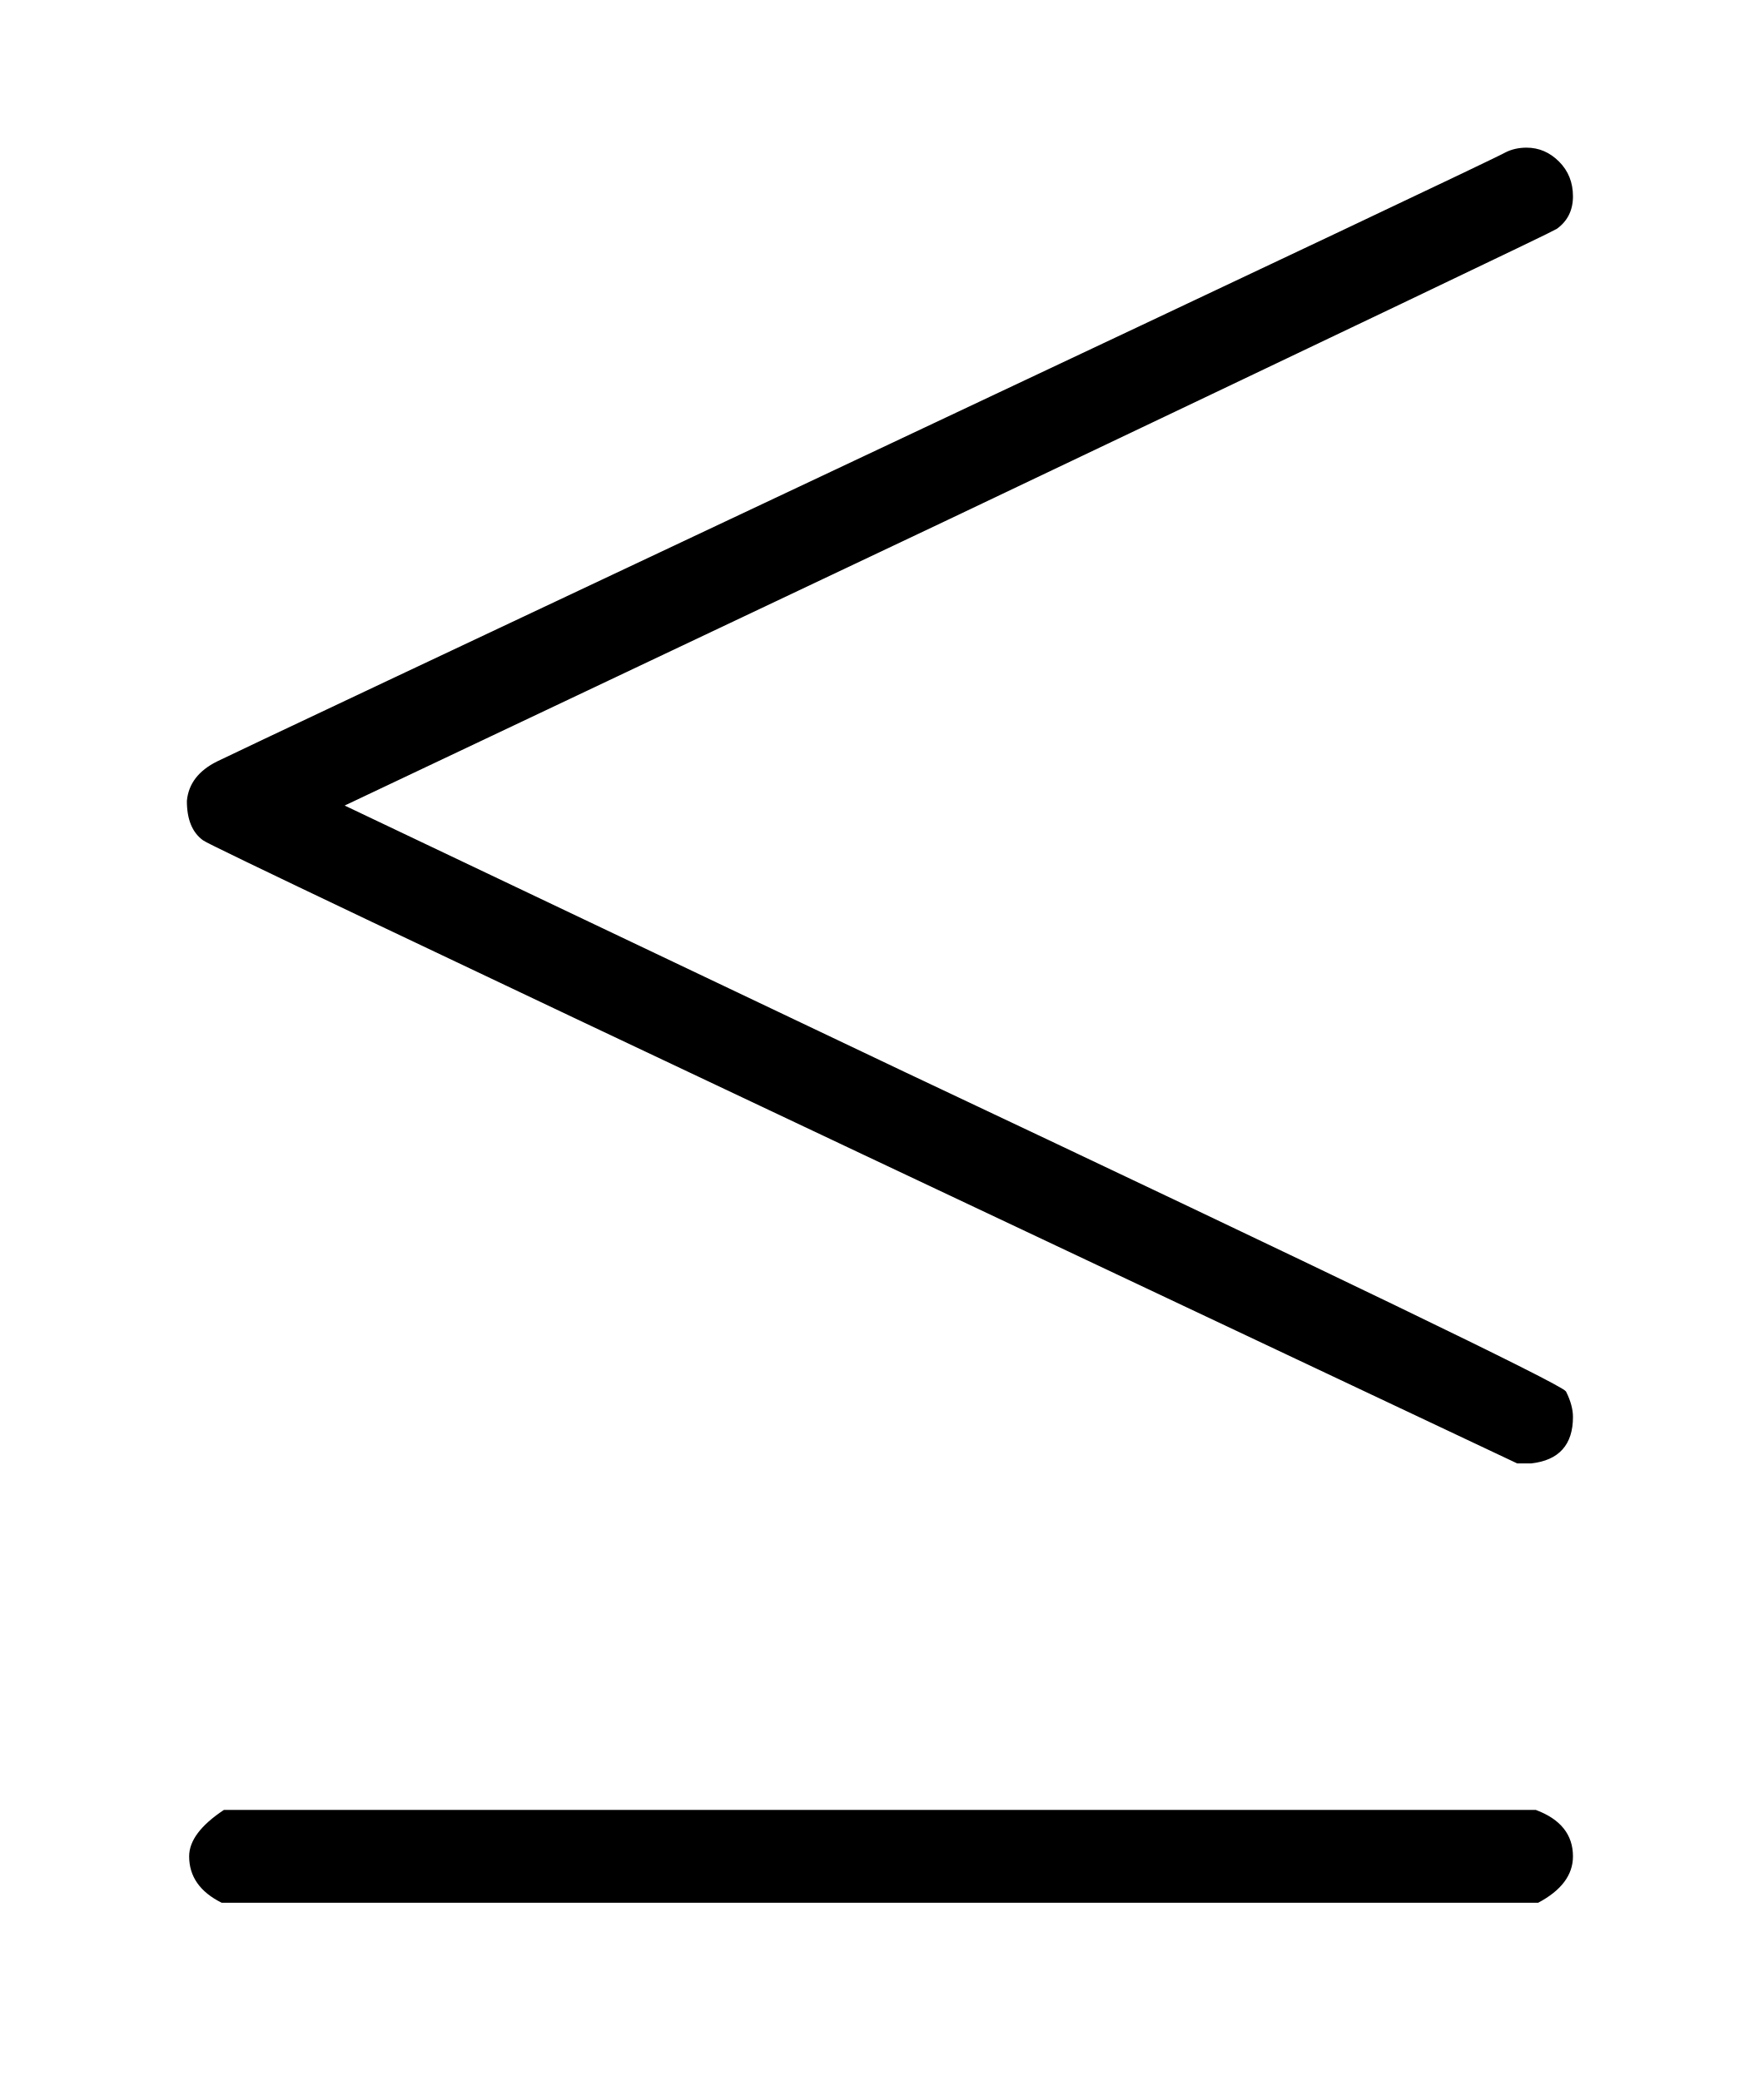
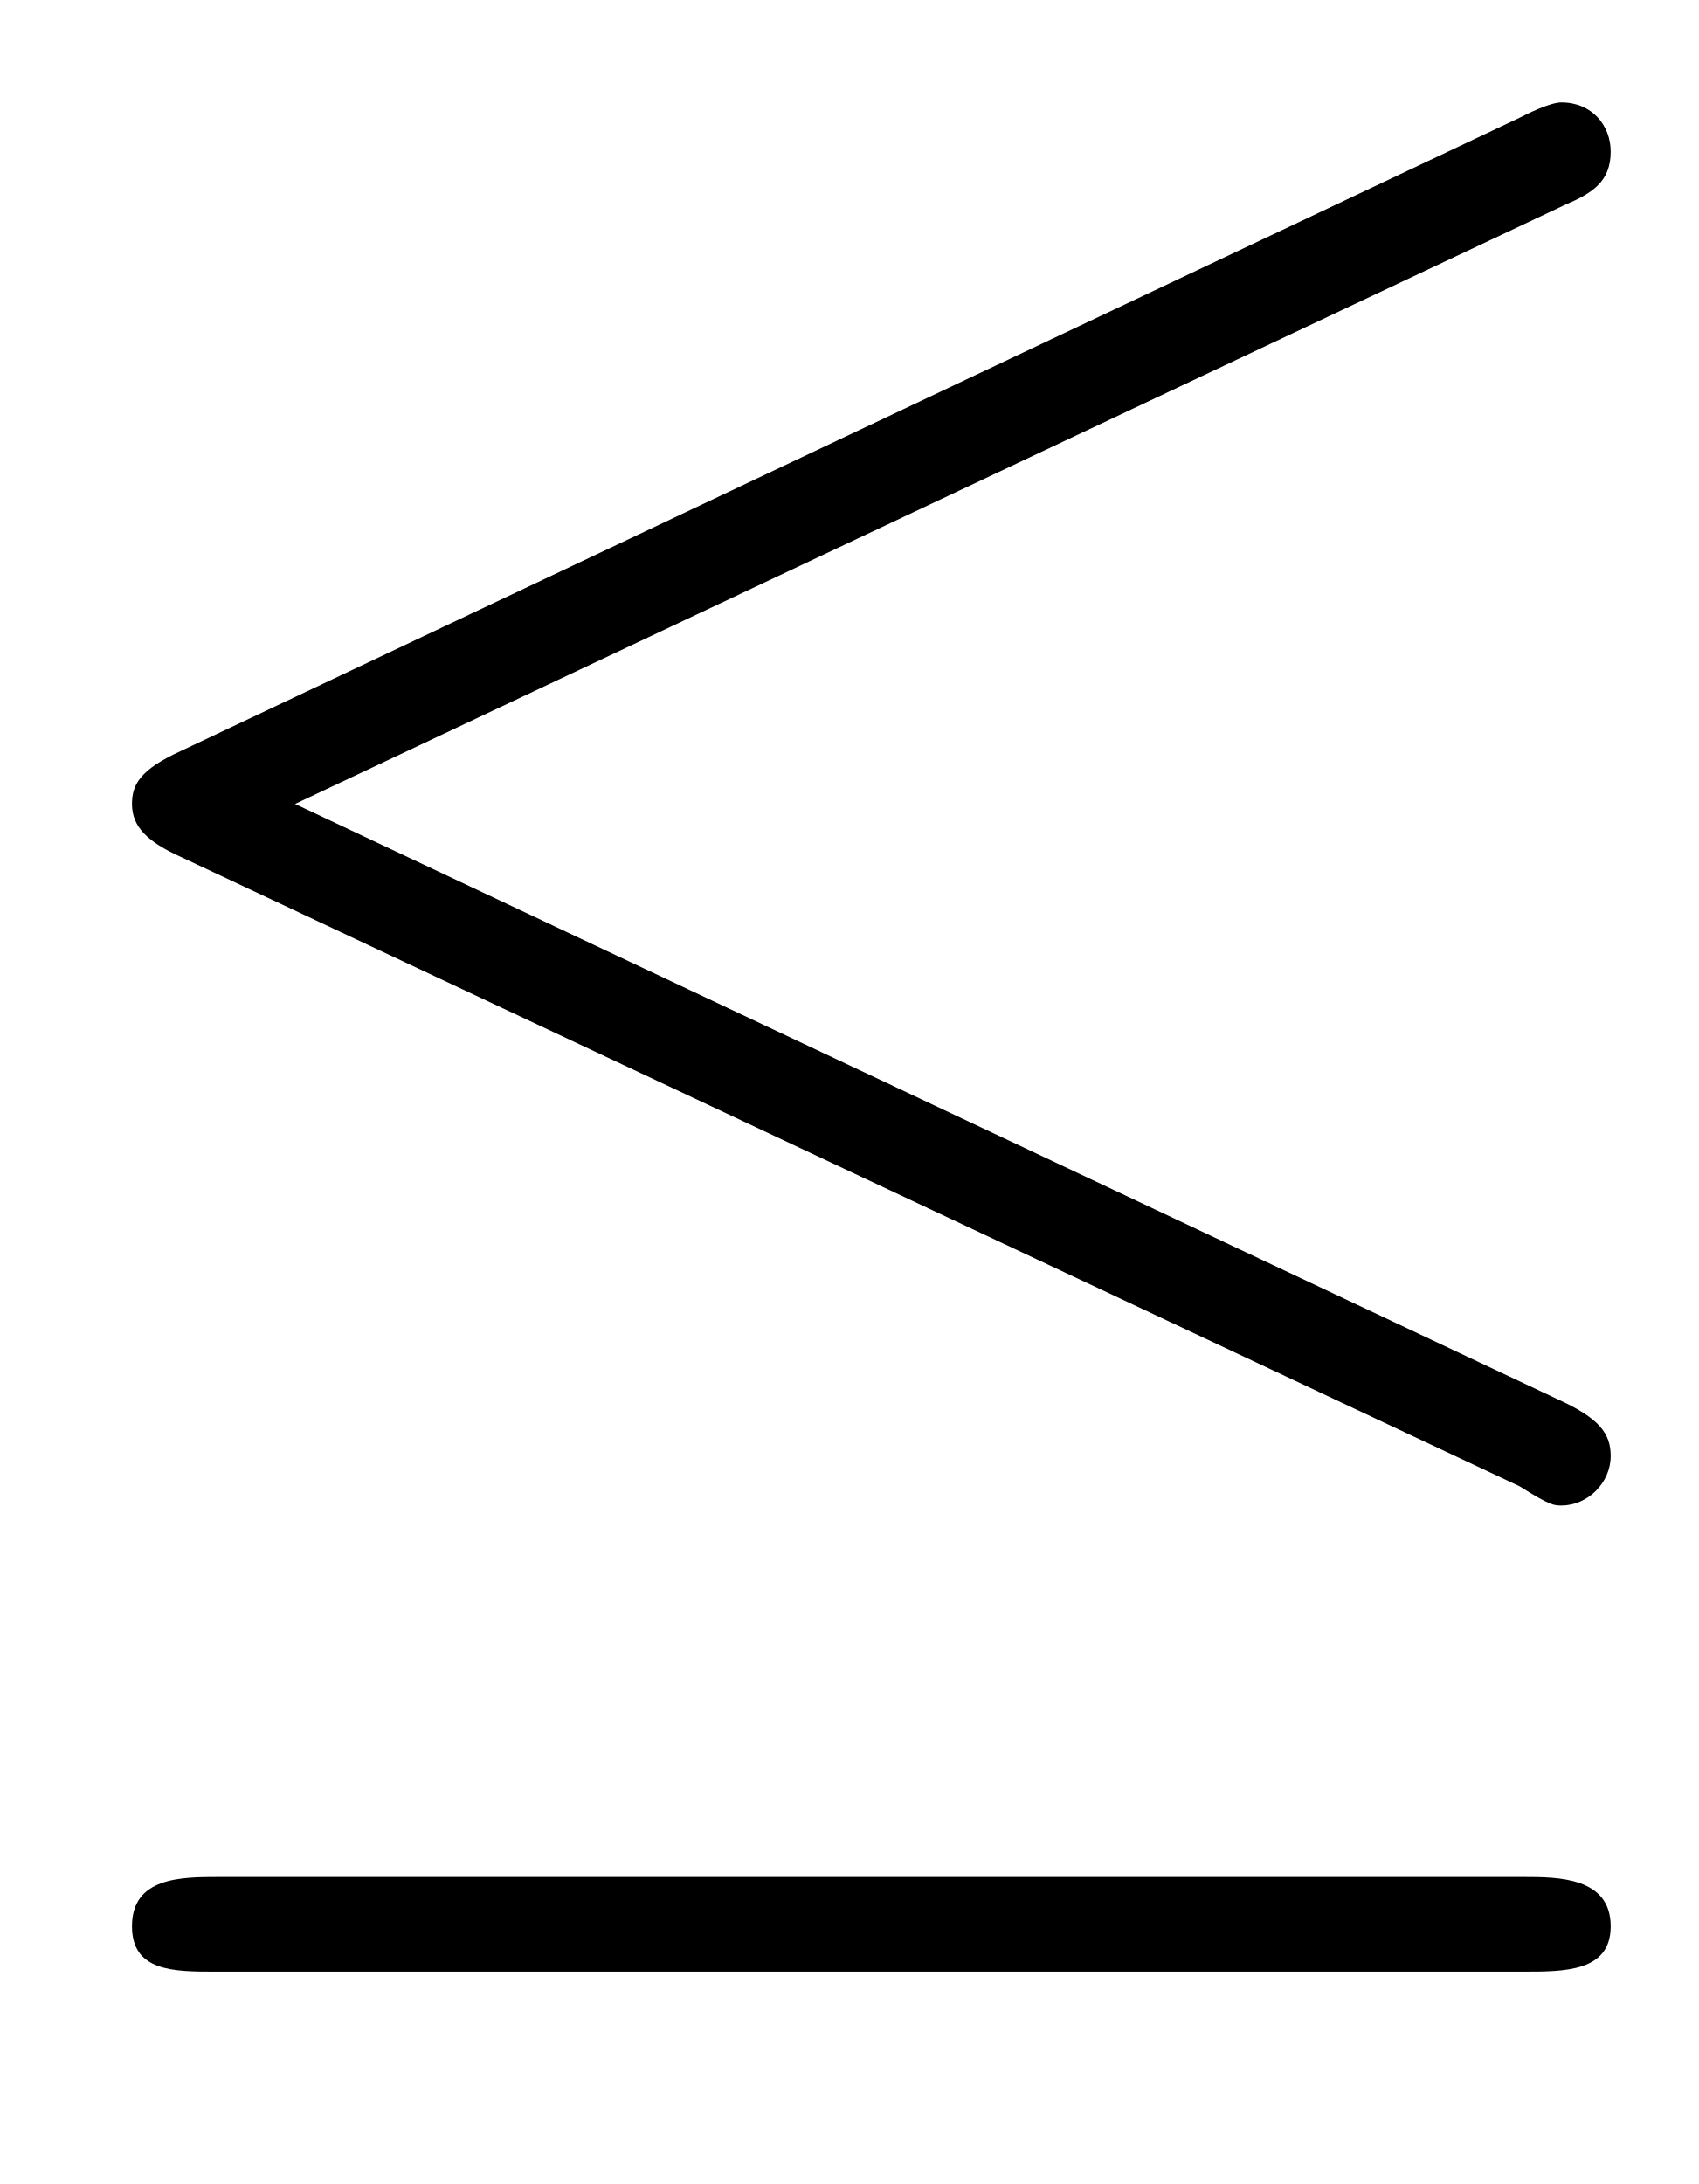
- <svg xmlns="http://www.w3.org/2000/svg" xmlns:xlink="http://www.w3.org/1999/xlink" width="1.808ex" height="2.134ex" style="vertical-align: -0.505ex;" viewBox="0 -701.7 778.5 918.9" role="img" focusable="false" aria-hidden="true">
-   <defs id="MathJax_SVG_glyphs">
-     <path stroke-width="1" id="MJMATHI-78" d="M52 289Q59 331 106 386T222 442Q257 442 286 424T329 379Q371 442 430 442Q467 442 494 420T522 361Q522 332 508 314T481 292T458 288Q439 288 427 299T415 328Q415 374 465 391Q454 404 425 404Q412 404 406 402Q368 386 350 336Q290 115 290 78Q290 50 306 38T341 26Q378 26 414 59T463 140Q466 150 469 151T485 153H489Q504 153 504 145Q504 144 502 134Q486 77 440 33T333 -11Q263 -11 227 52Q186 -10 133 -10H127Q78 -10 57 16T35 71Q35 103 54 123T99 143Q142 143 142 101Q142 81 130 66T107 46T94 41L91 40Q91 39 97 36T113 29T132 26Q168 26 194 71Q203 87 217 139T245 247T261 313Q266 340 266 352Q266 380 251 392T217 404Q177 404 142 372T93 290Q91 281 88 280T72 278H58Q52 284 52 289Z" />
-     <path stroke-width="1" id="MJMAIN-3D" d="M56 347Q56 360 70 367H707Q722 359 722 347Q722 336 708 328L390 327H72Q56 332 56 347ZM56 153Q56 168 72 173H708Q722 163 722 153Q722 140 707 133H70Q56 140 56 153Z" />
-     <path stroke-width="1" id="MJMAIN-73" d="M295 316Q295 356 268 385T190 414Q154 414 128 401Q98 382 98 349Q97 344 98 336T114 312T157 287Q175 282 201 278T245 269T277 256Q294 248 310 236T342 195T359 133Q359 71 321 31T198 -10H190Q138 -10 94 26L86 19L77 10Q71 4 65 -1L54 -11H46H42Q39 -11 33 -5V74V132Q33 153 35 157T45 162H54Q66 162 70 158T75 146T82 119T101 77Q136 26 198 26Q295 26 295 104Q295 133 277 151Q257 175 194 187T111 210Q75 227 54 256T33 318Q33 357 50 384T93 424T143 442T187 447H198Q238 447 268 432L283 424L292 431Q302 440 314 448H322H326Q329 448 335 442V310L329 304H301Q295 310 295 316Z" />
-     <path stroke-width="1" id="MJMAIN-69" d="M69 609Q69 637 87 653T131 669Q154 667 171 652T188 609Q188 579 171 564T129 549Q104 549 87 564T69 609ZM247 0Q232 3 143 3Q132 3 106 3T56 1L34 0H26V46H42Q70 46 91 49Q100 53 102 60T104 102V205V293Q104 345 102 359T88 378Q74 385 41 385H30V408Q30 431 32 431L42 432Q52 433 70 434T106 436Q123 437 142 438T171 441T182 442H185V62Q190 52 197 50T232 46H255V0H247Z" />
-     <path stroke-width="1" id="MJMAIN-6E" d="M41 46H55Q94 46 102 60V68Q102 77 102 91T102 122T103 161T103 203Q103 234 103 269T102 328V351Q99 370 88 376T43 385H25V408Q25 431 27 431L37 432Q47 433 65 434T102 436Q119 437 138 438T167 441T178 442H181V402Q181 364 182 364T187 369T199 384T218 402T247 421T285 437Q305 442 336 442Q450 438 463 329Q464 322 464 190V104Q464 66 466 59T477 49Q498 46 526 46H542V0H534L510 1Q487 2 460 2T422 3Q319 3 310 0H302V46H318Q379 46 379 62Q380 64 380 200Q379 335 378 343Q372 371 358 385T334 402T308 404Q263 404 229 370Q202 343 195 315T187 232V168V108Q187 78 188 68T191 55T200 49Q221 46 249 46H265V0H257L234 1Q210 2 183 2T145 3Q42 3 33 0H25V46H41Z" />
-     <path stroke-width="1" id="MJMATHI-3C0" d="M132 -11Q98 -11 98 22V33L111 61Q186 219 220 334L228 358H196Q158 358 142 355T103 336Q92 329 81 318T62 297T53 285Q51 284 38 284Q19 284 19 294Q19 300 38 329T93 391T164 429Q171 431 389 431Q549 431 553 430Q573 423 573 402Q573 371 541 360Q535 358 472 358H408L405 341Q393 269 393 222Q393 170 402 129T421 65T431 37Q431 20 417 5T381 -10Q370 -10 363 -7T347 17T331 77Q330 86 330 121Q330 170 339 226T357 318T367 358H269L268 354Q268 351 249 275T206 114T175 17Q164 -11 132 -11Z" />
-     <path stroke-width="1" id="MJMAIN-5C" d="M56 731Q56 740 62 745T75 750Q85 750 92 740Q96 733 270 255T444 -231Q444 -239 438 -244T424 -250Q414 -250 407 -240Q404 -236 230 242T56 731Z" />
-     <path stroke-width="1" id="MJMAIN-65" d="M28 218Q28 273 48 318T98 391T163 433T229 448Q282 448 320 430T378 380T406 316T415 245Q415 238 408 231H126V216Q126 68 226 36Q246 30 270 30Q312 30 342 62Q359 79 369 104L379 128Q382 131 395 131H398Q415 131 415 121Q415 117 412 108Q393 53 349 21T250 -11Q155 -11 92 58T28 218ZM333 275Q322 403 238 411H236Q228 411 220 410T195 402T166 381T143 340T127 274V267H333V275Z" />
-     <path stroke-width="1" id="MJMAIN-71" d="M33 218Q33 308 95 374T236 441H246Q330 441 381 372L387 364Q388 364 404 403L420 442H457V156Q457 -132 458 -134Q462 -142 470 -145Q491 -148 519 -148H535V-194H527L504 -193Q480 -192 453 -192T415 -191Q312 -191 303 -194H295V-148H311Q339 -148 360 -145Q369 -141 371 -135T373 -106V-41V49Q313 -11 236 -11Q154 -11 94 53T33 218ZM376 300Q346 389 278 401Q275 401 269 401T261 402Q211 400 171 350T131 214Q131 137 165 82T253 27Q296 27 328 54T376 118V300Z" />
-     <path stroke-width="1" id="MJMAIN-2260" d="M166 -215T159 -215T147 -212T141 -204T139 -197Q139 -190 144 -183L306 133H70Q56 140 56 153Q56 168 72 173H327L406 327H72Q56 332 56 347Q56 360 70 367H426Q597 702 602 707Q605 716 618 716Q625 716 630 712T636 703T638 696Q638 692 471 367H707Q722 359 722 347Q722 336 708 328L451 327L371 173H708Q722 163 722 153Q722 140 707 133H351Q175 -210 170 -212Q166 -215 159 -215Z" />
-     <path stroke-width="1" id="MJMAIN-2265" d="M83 616Q83 624 89 630T99 636Q107 636 253 568T543 431T687 361Q694 356 694 346T687 331Q685 329 395 192L107 56H101Q83 58 83 76Q83 77 83 79Q82 86 98 95Q117 105 248 167Q326 204 378 228L626 346L360 472Q291 505 200 548Q112 589 98 597T83 616ZM84 -118Q84 -108 99 -98H678Q694 -104 694 -118Q694 -130 679 -138H98Q84 -131 84 -118Z" />
-     <path stroke-width="1" id="MJMAIN-2264" d="M674 636Q682 636 688 630T694 615T687 601Q686 600 417 472L151 346L399 228Q687 92 691 87Q694 81 694 76Q694 58 676 56H670L382 192Q92 329 90 331Q83 336 83 348Q84 359 96 365Q104 369 382 500T665 634Q669 636 674 636ZM84 -118Q84 -108 99 -98H678Q694 -104 694 -118Q694 -130 679 -138H98Q84 -131 84 -118Z" />
+ <svg xmlns="http://www.w3.org/2000/svg" xmlns:xlink="http://www.w3.org/1999/xlink" width="7pt" height="9pt" viewBox="0 0 7 9" version="1.1">
+   <defs>
+     <g>
+       <symbol overflow="visible" id="glyph0-0">
+         <path style="stroke:none;" d="M 6.734 -5.922 C 6.844 -5.969 6.922 -6.016 6.922 -6.141 C 6.922 -6.25 6.844 -6.344 6.719 -6.344 C 6.672 -6.344 6.578 -6.297 6.547 -6.281 L 1.031 -3.672 C 0.859 -3.594 0.828 -3.531 0.828 -3.453 C 0.828 -3.359 0.891 -3.297 1.031 -3.234 L 6.547 -0.641 C 6.672 -0.562 6.688 -0.562 6.719 -0.562 C 6.828 -0.562 6.922 -0.656 6.922 -0.766 C 6.922 -0.859 6.875 -0.922 6.703 -1 L 1.5 -3.453 Z M 6.562 1.359 C 6.734 1.359 6.922 1.359 6.922 1.172 C 6.922 0.969 6.703 0.969 6.562 0.969 L 1.188 0.969 C 1.031 0.969 0.828 0.969 0.828 1.172 C 0.828 1.359 1 1.359 1.172 1.359 Z M 6.562 1.359 " />
+       </symbol>
+     </g>
  </defs>
-   <g stroke="currentColor" fill="currentColor" stroke-width="0" transform="matrix(1 0 0 -1 0 0)">
-     <use xlink:href="#MJMAIN-2264" x="0" y="0" />
+   <g id="surface1">
+     <g style="fill:rgb(0%,0%,0%);fill-opacity:1;">
+       <use xlink:href="#glyph0-0" x="-0.284" y="6.766" />
+     </g>
  </g>
</svg>
